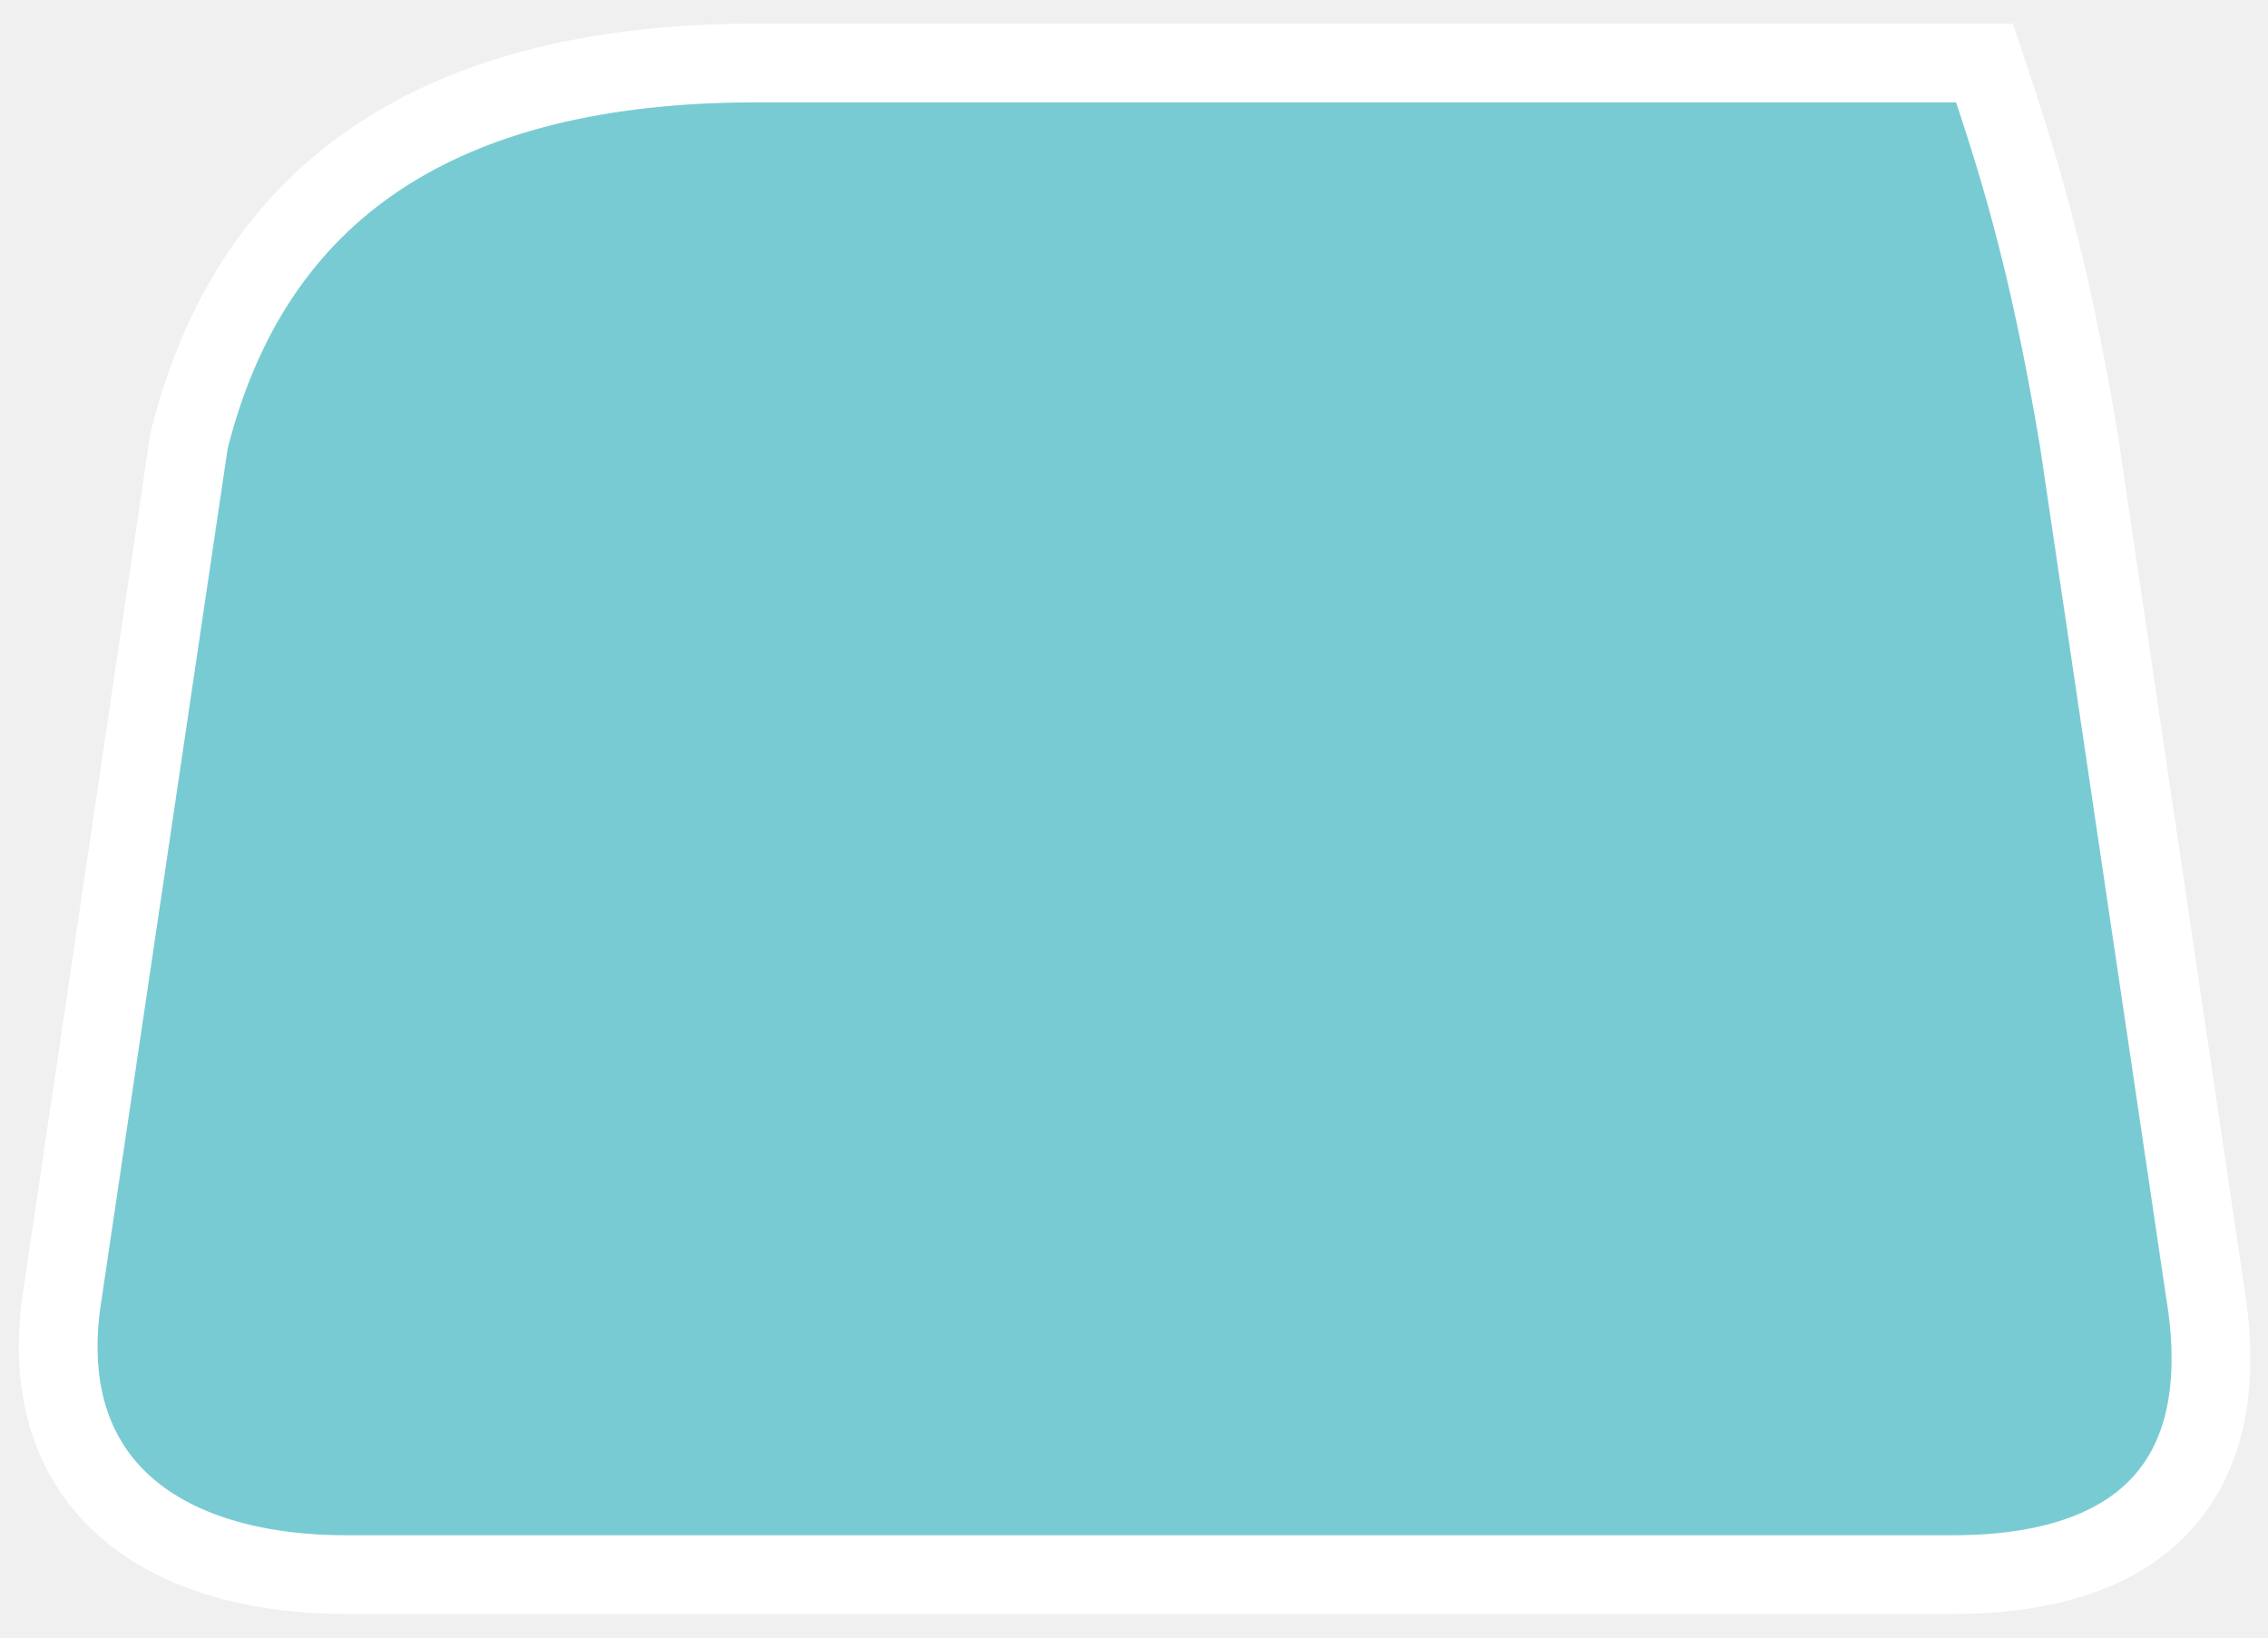
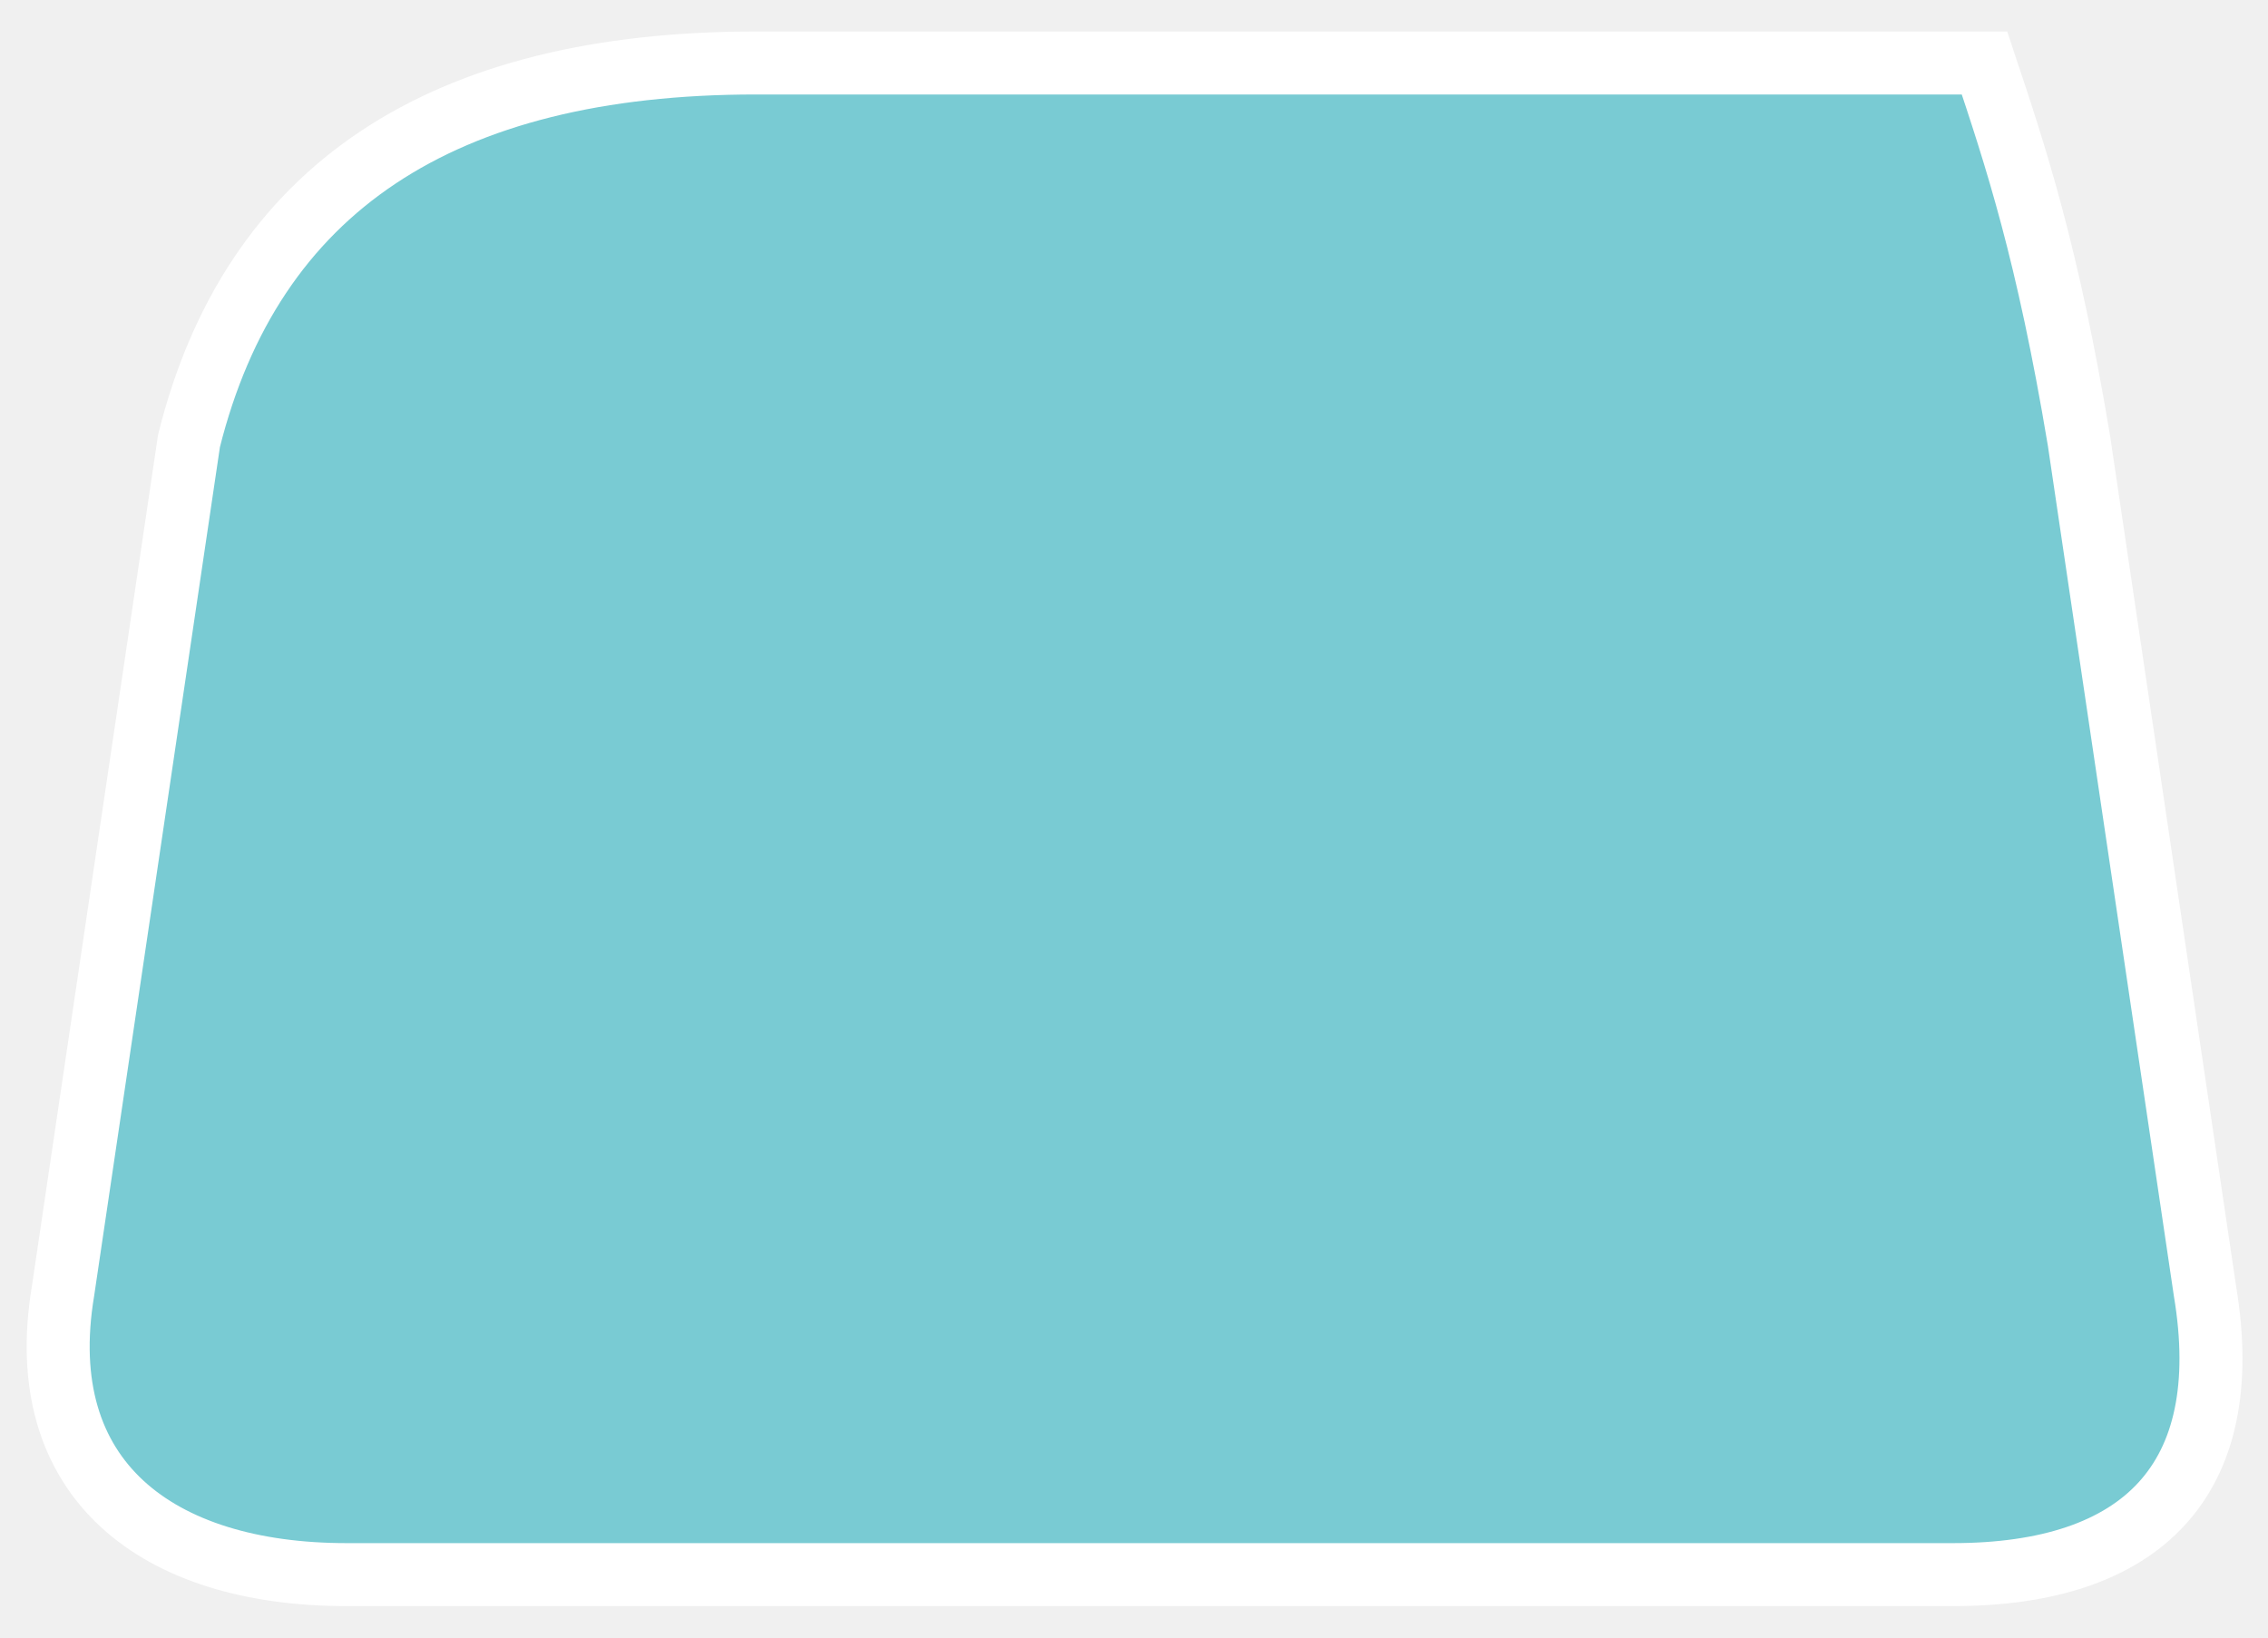
<svg xmlns="http://www.w3.org/2000/svg" width="72" height="52" viewBox="0 0 72 52">
-   <path d="M63 2 H24 C14 2 8 6 6 14 L2 41            C1 47 5 50 11 50 H62            C68 50 71 47 70 41 L66 14            C65 8 64 5 63 2 Z" fill="#79cbd3" stroke="#ffffff" stroke-width="2.5" />
+   <path d="M63 2 H24 C14 2 8 6 6 14 L2 41            C1 47 5 50 11 50 H62            C68 50 71 47 70 41 L66 14            C65 8 64 5 63 2 Z" fill="#79cbd3" stroke="#ffffff" stroke-width="2" />
</svg>
